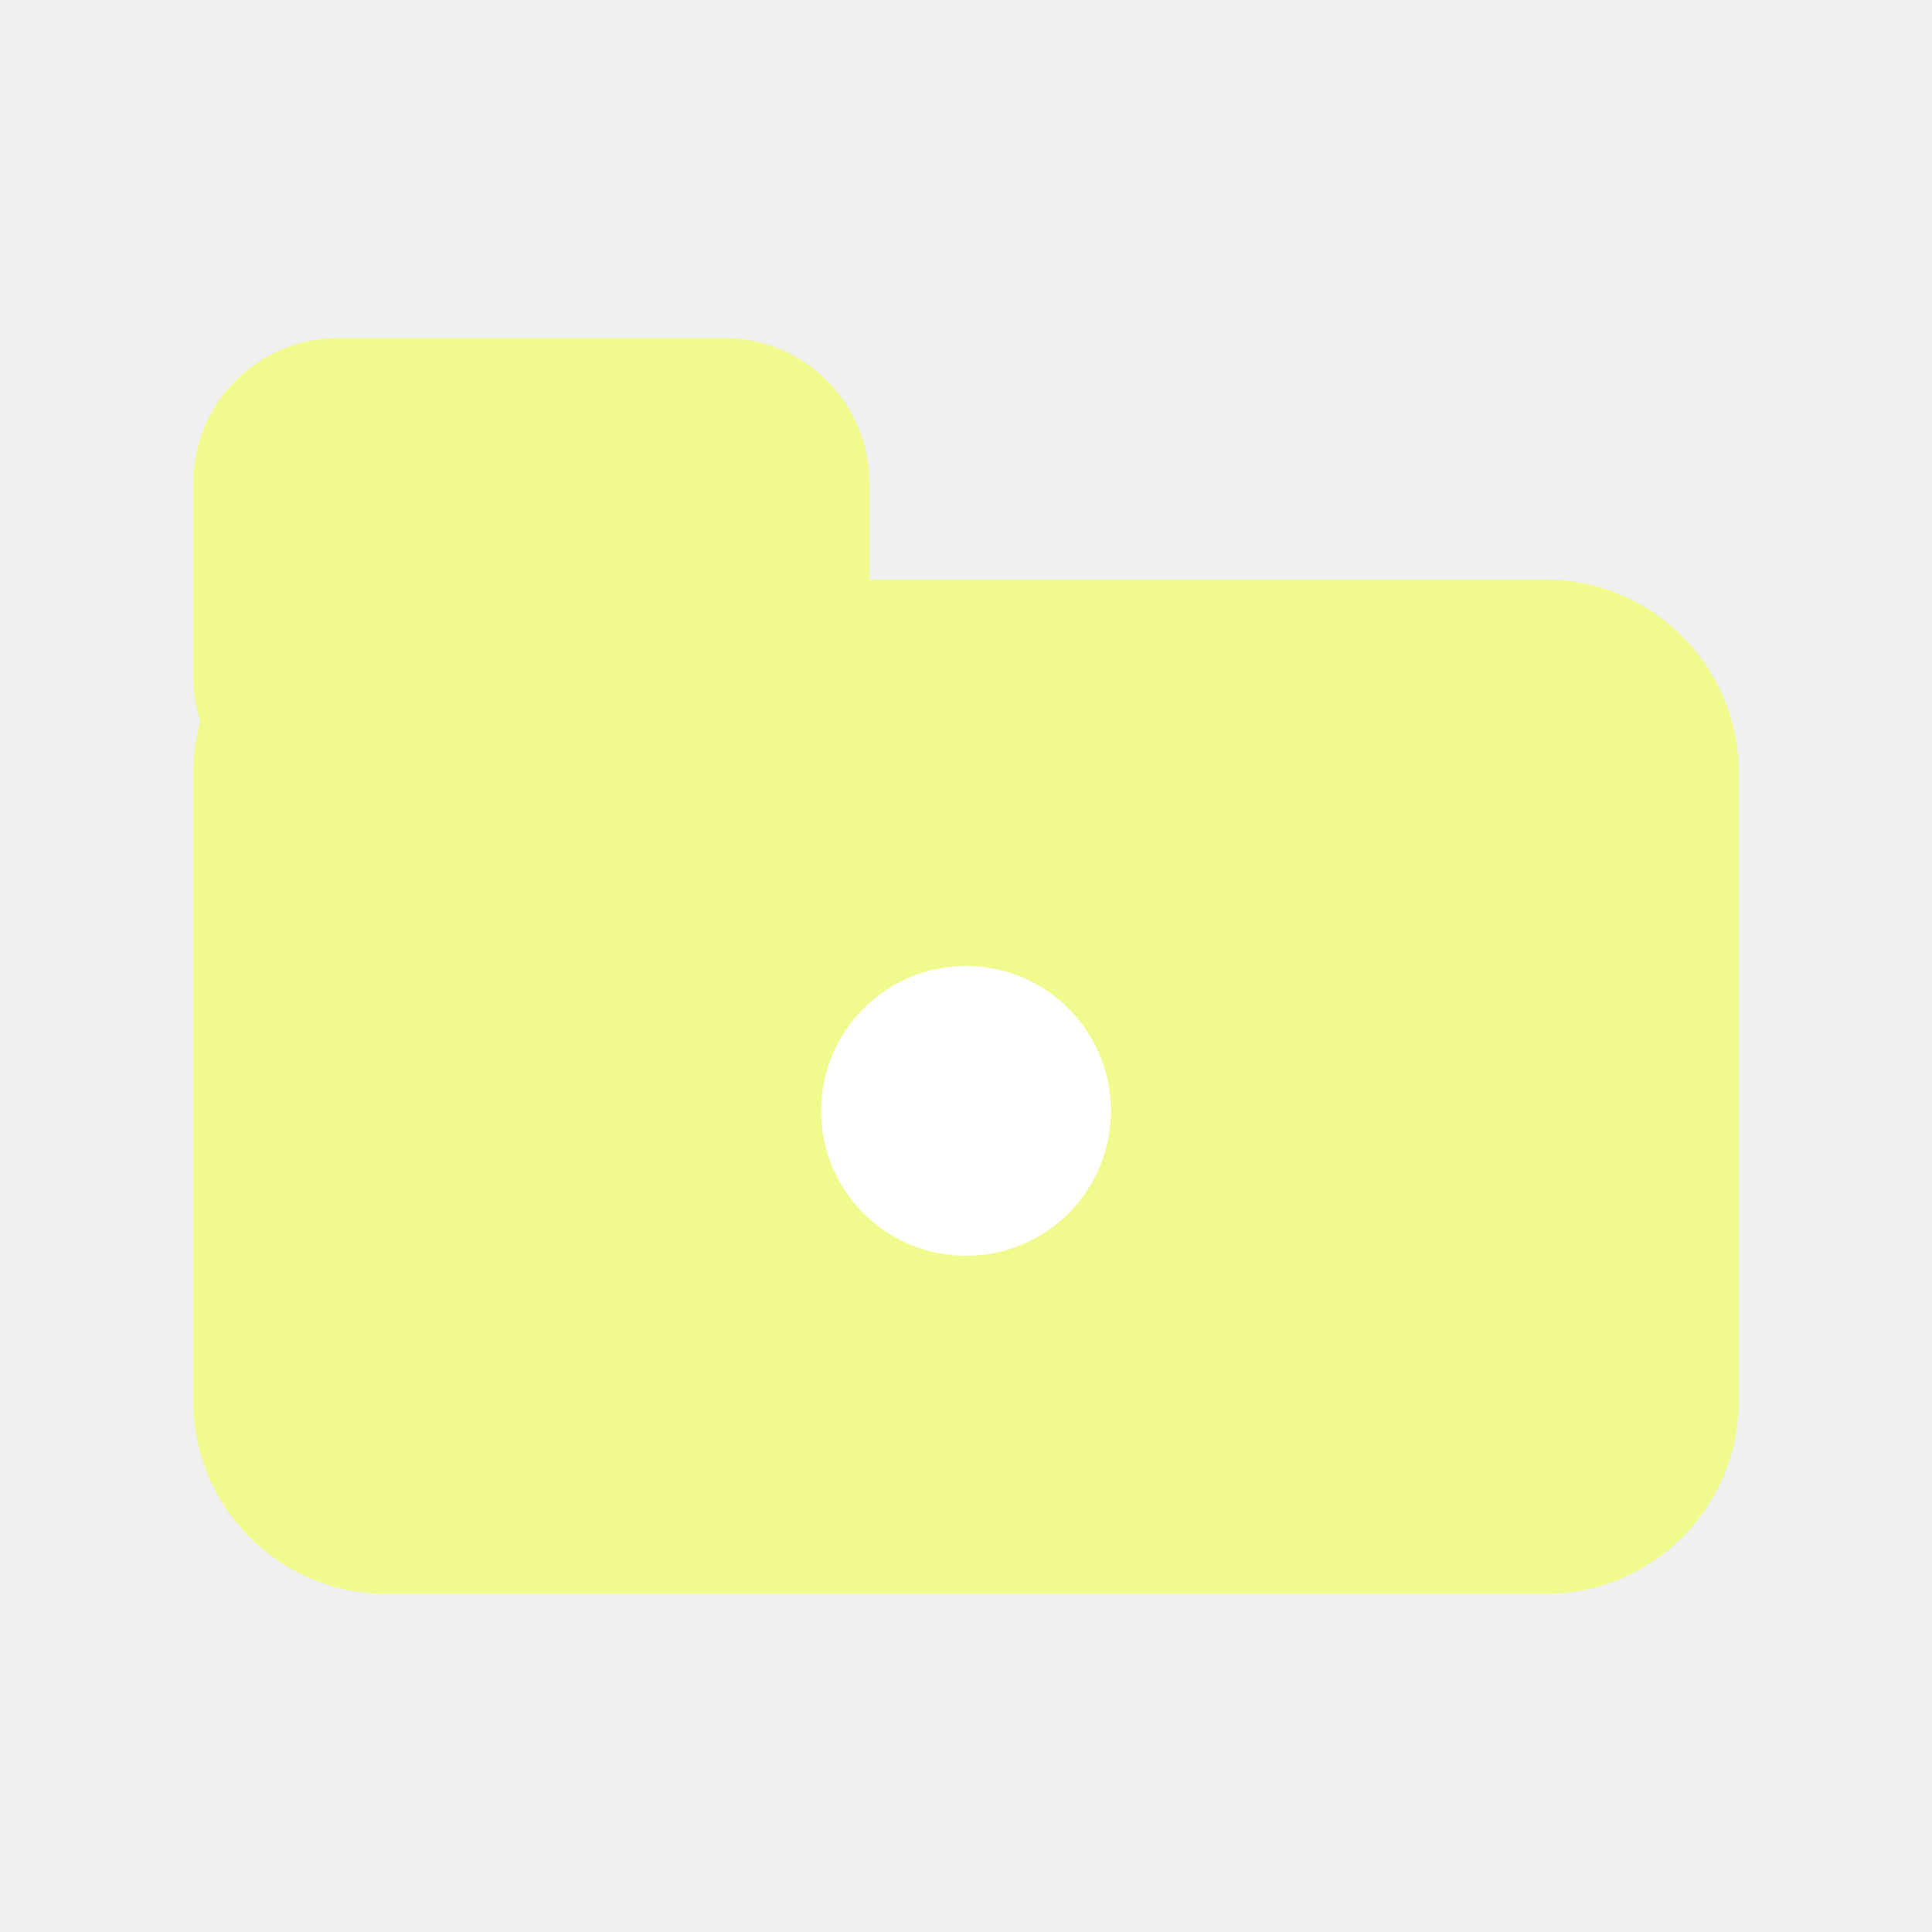
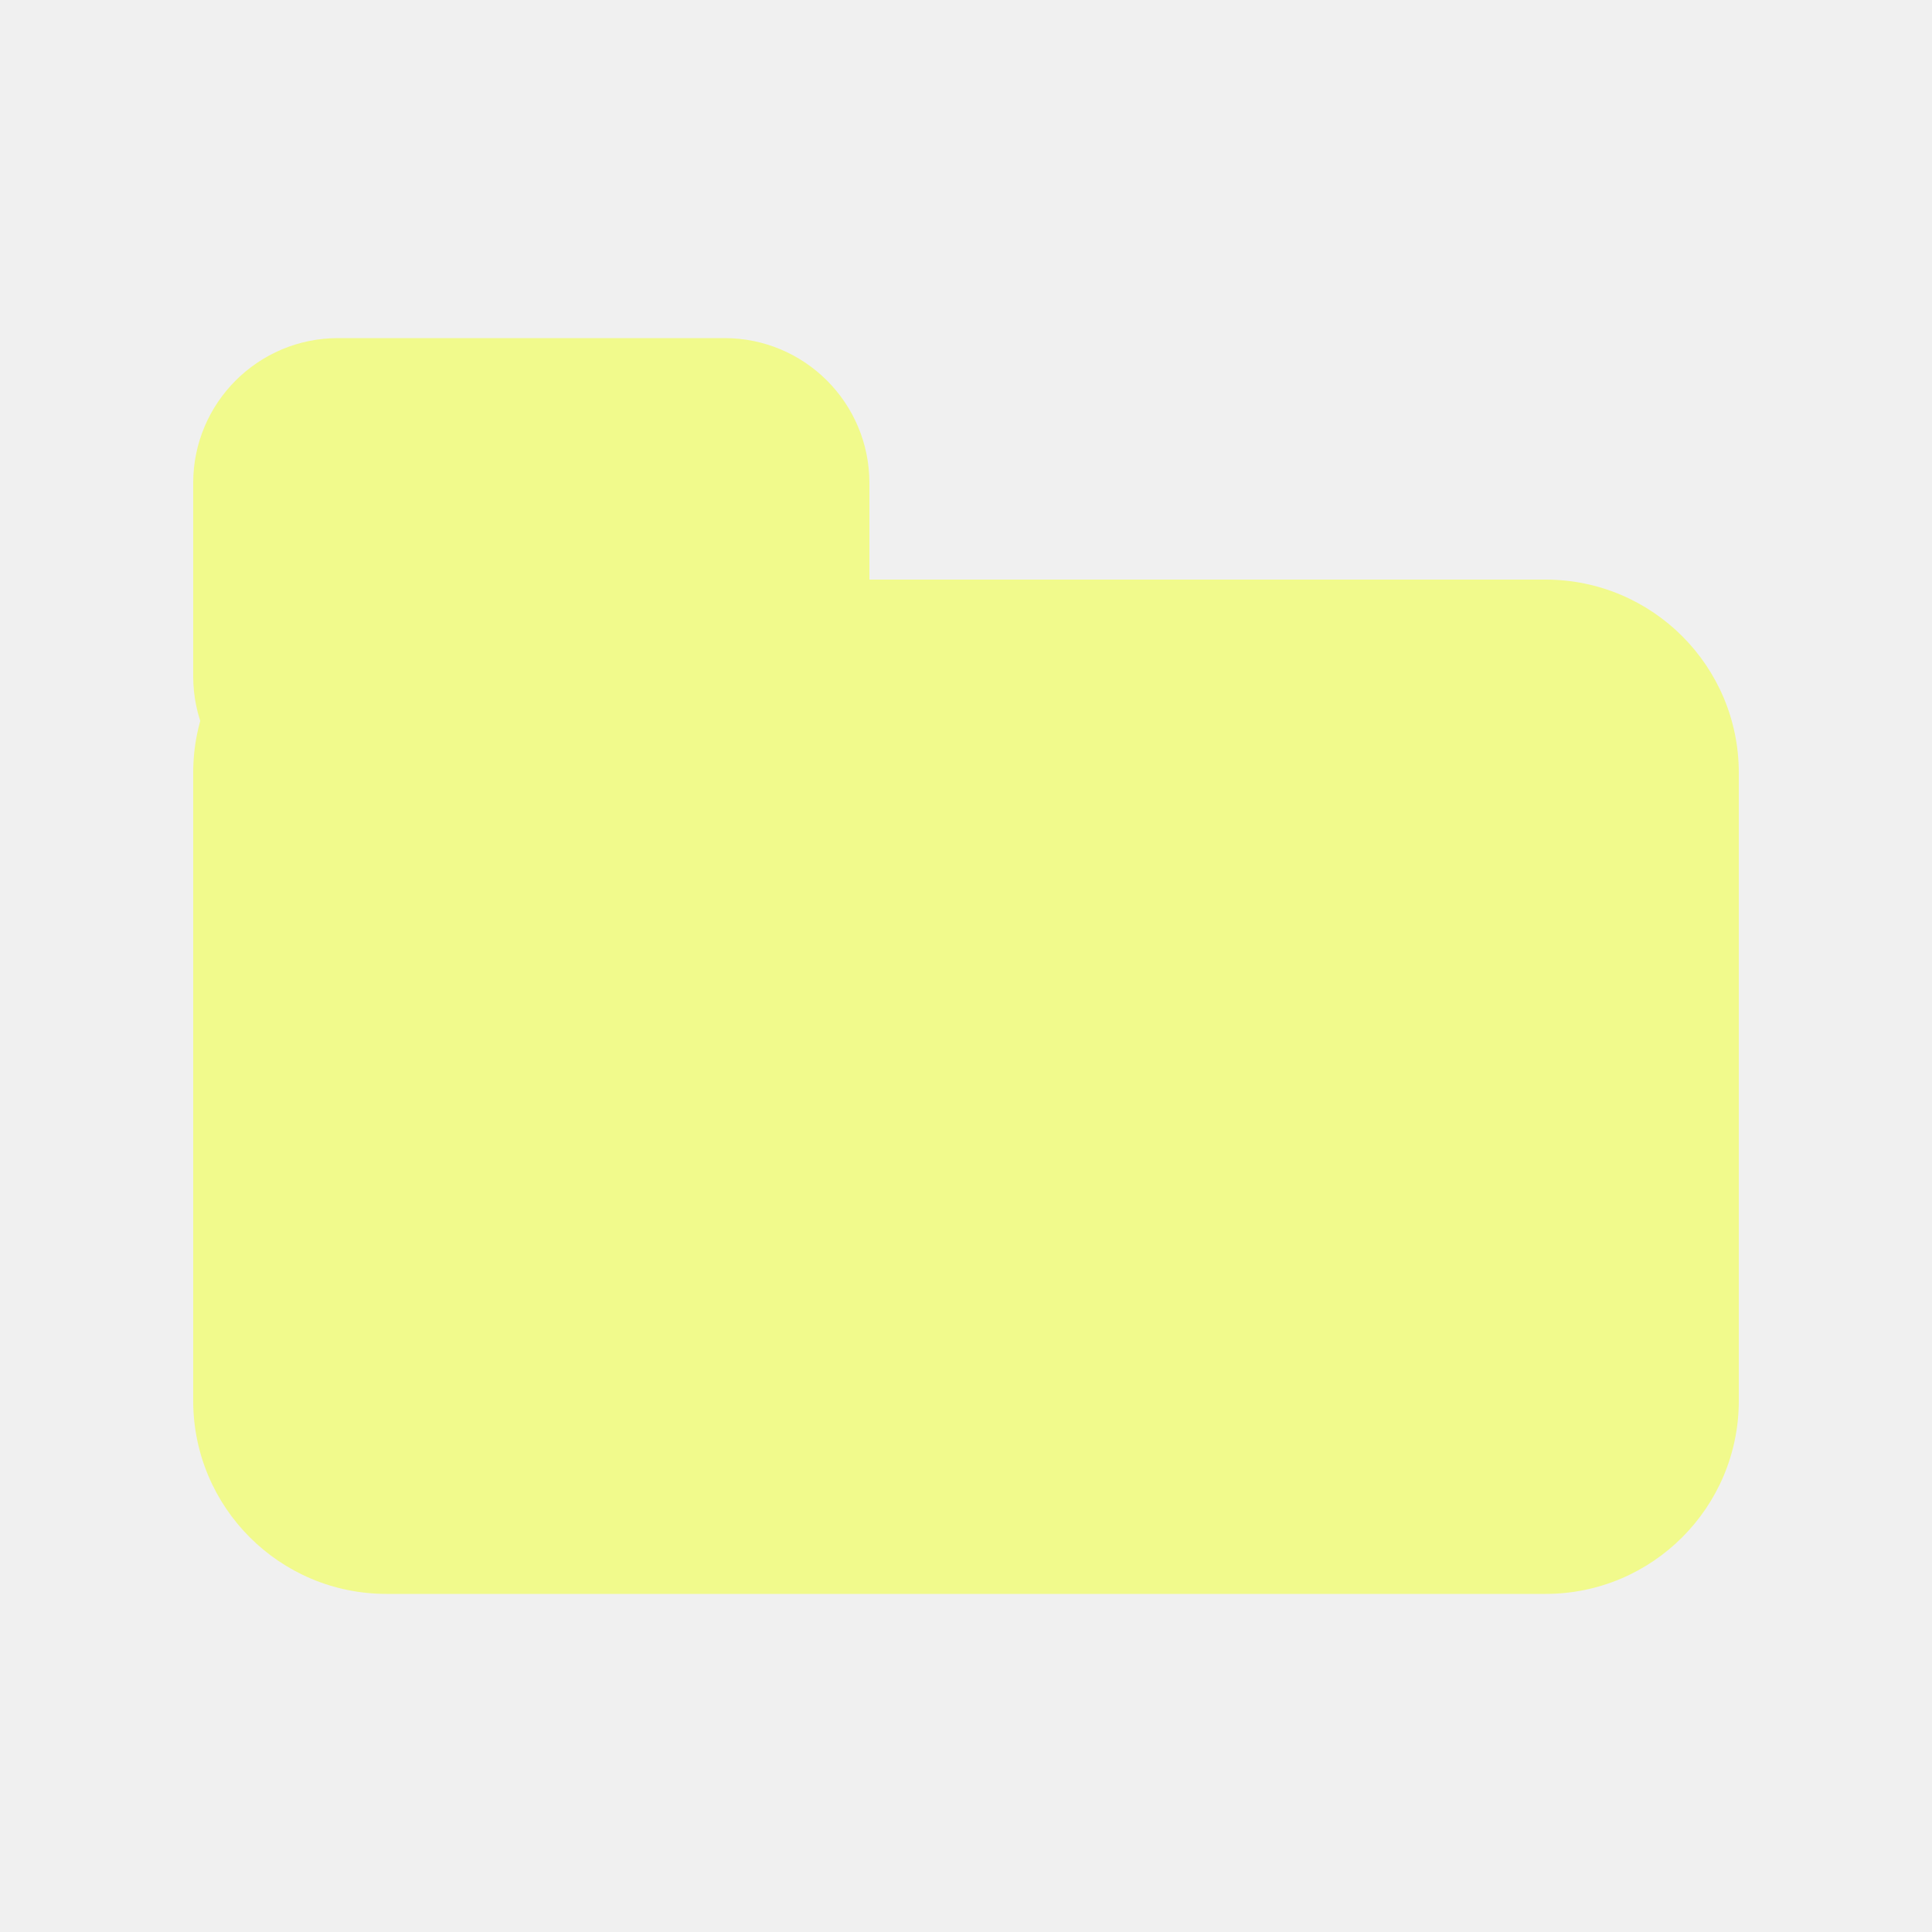
<svg xmlns="http://www.w3.org/2000/svg" width="40" height="40" viewBox="0 0 40 40">
  <g fill="#f1fa8c">
    <rect x="4" y="7" width="14" height="10" rx="3" />
    <rect x="4" y="12" width="32" height="21" rx="4" />
  </g>
-   <circle cx="20" cy="23" r="3" fill="#ffffff" />
</svg>
